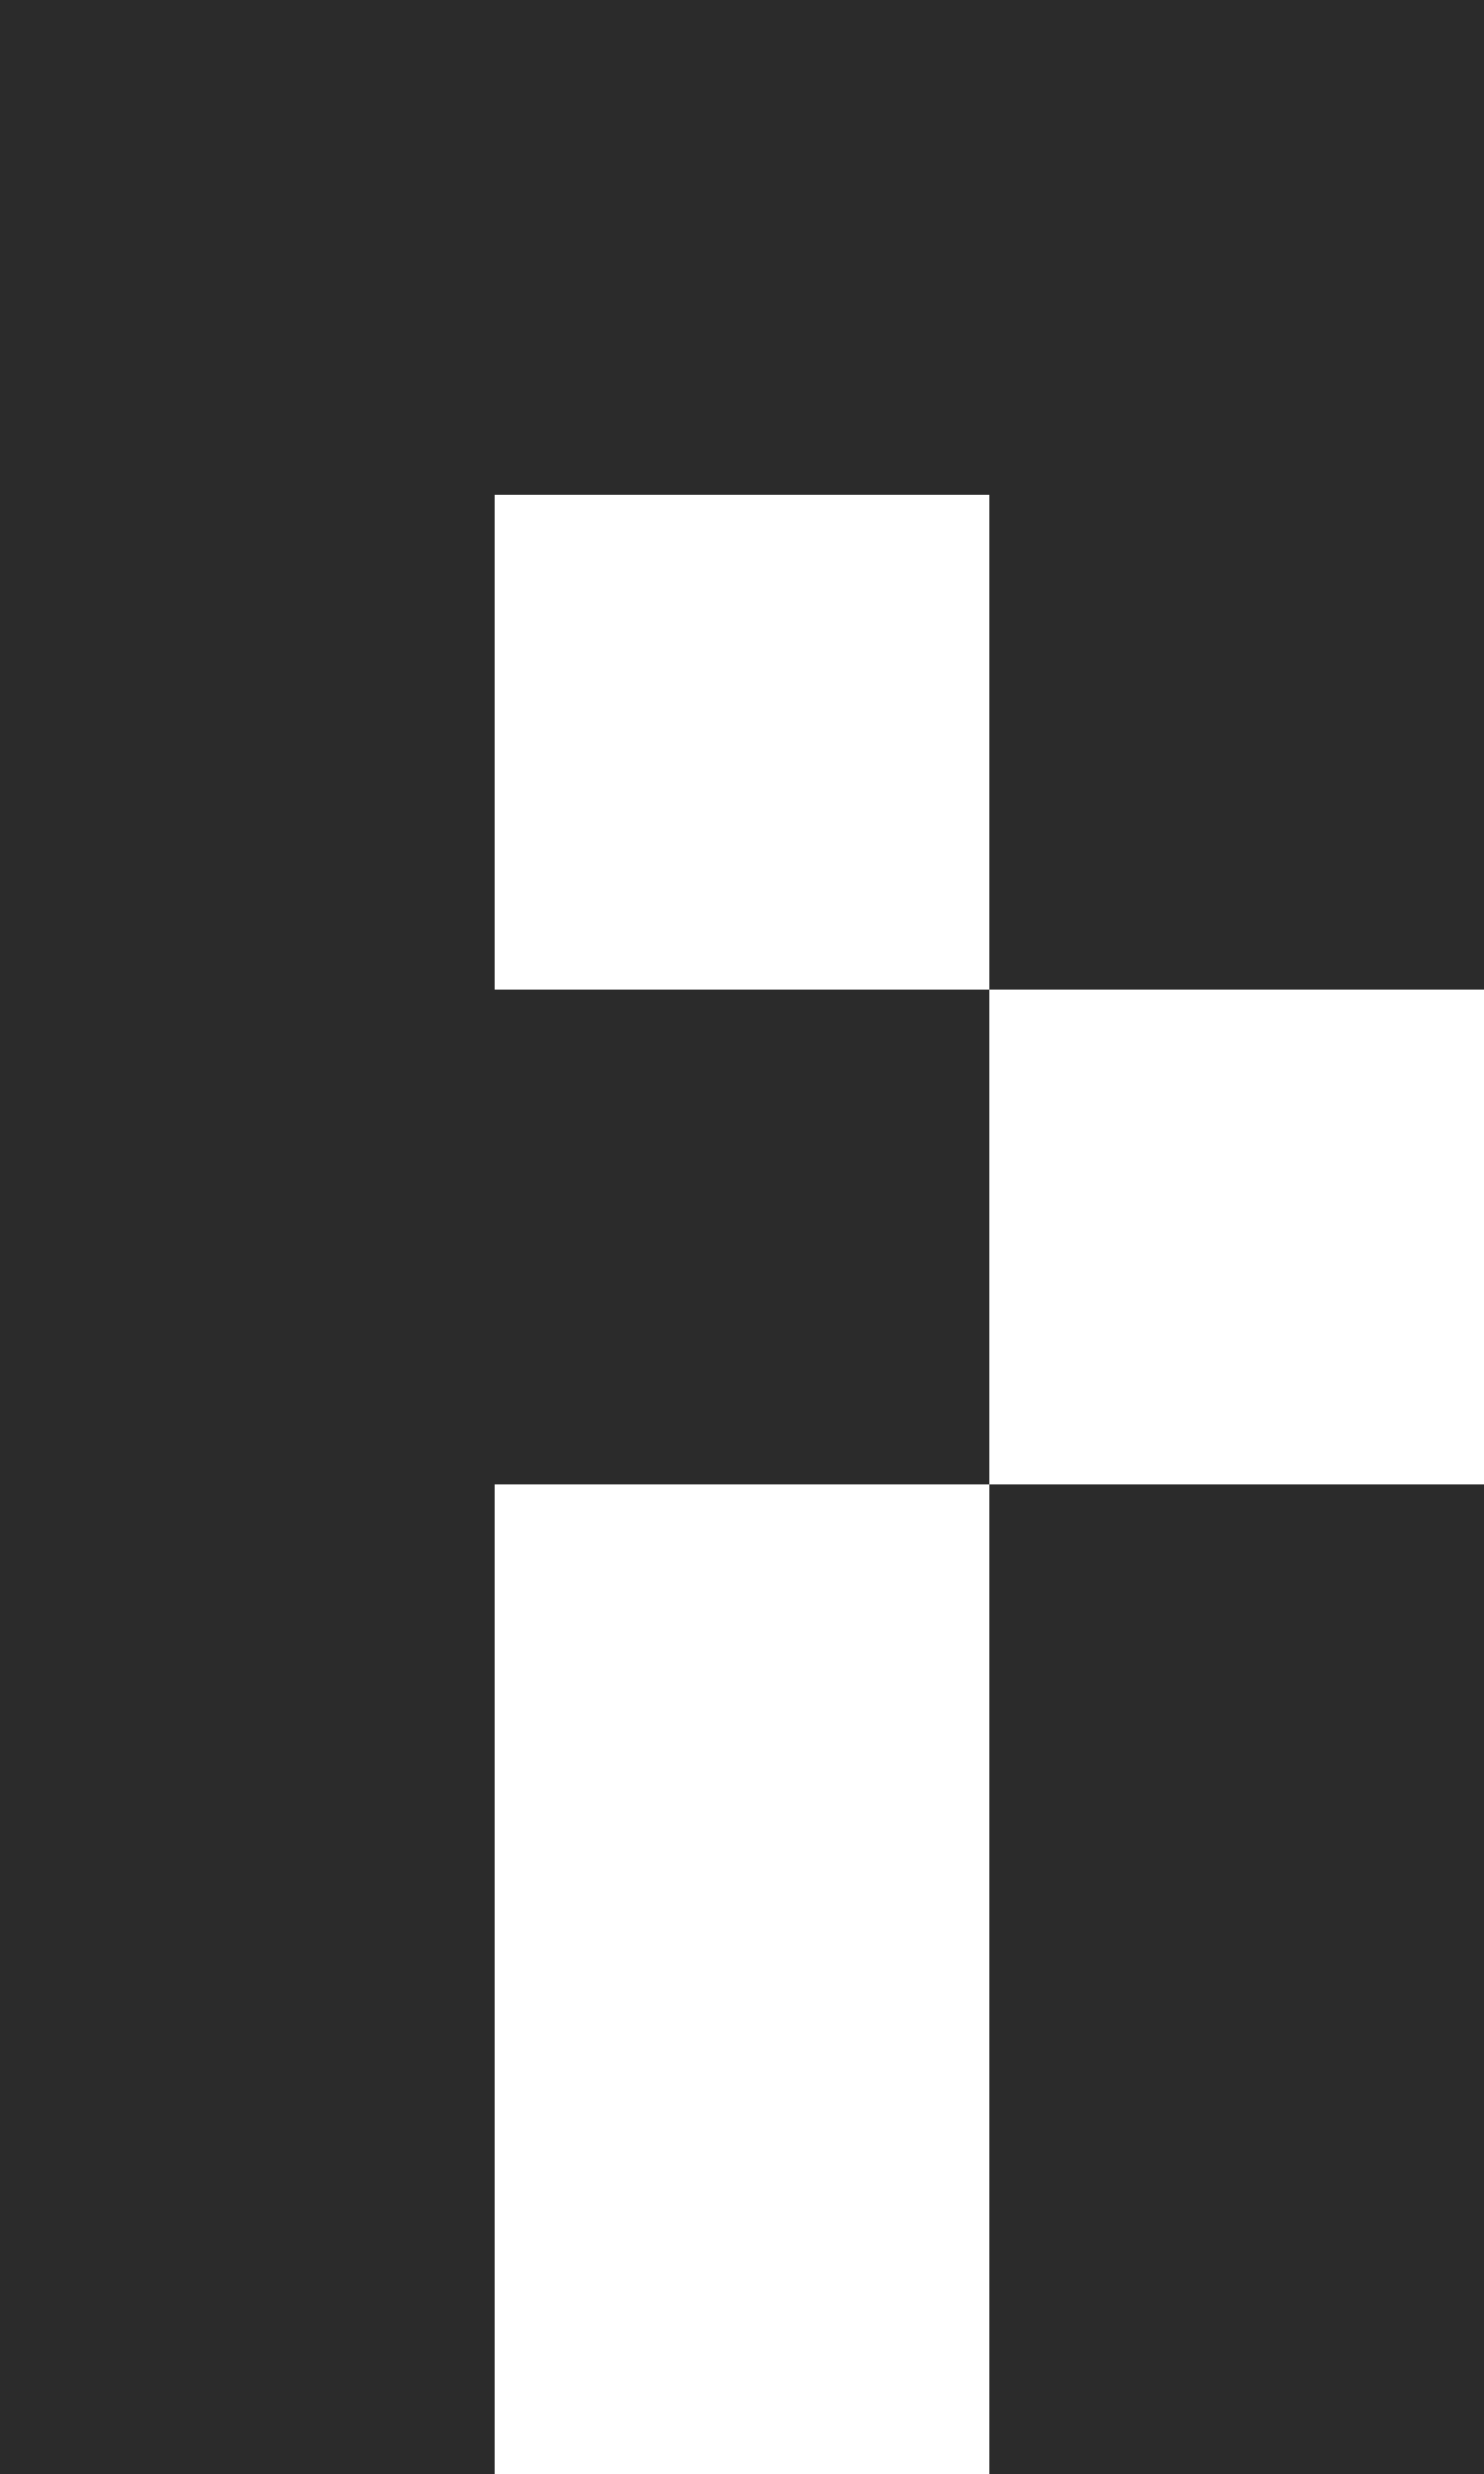
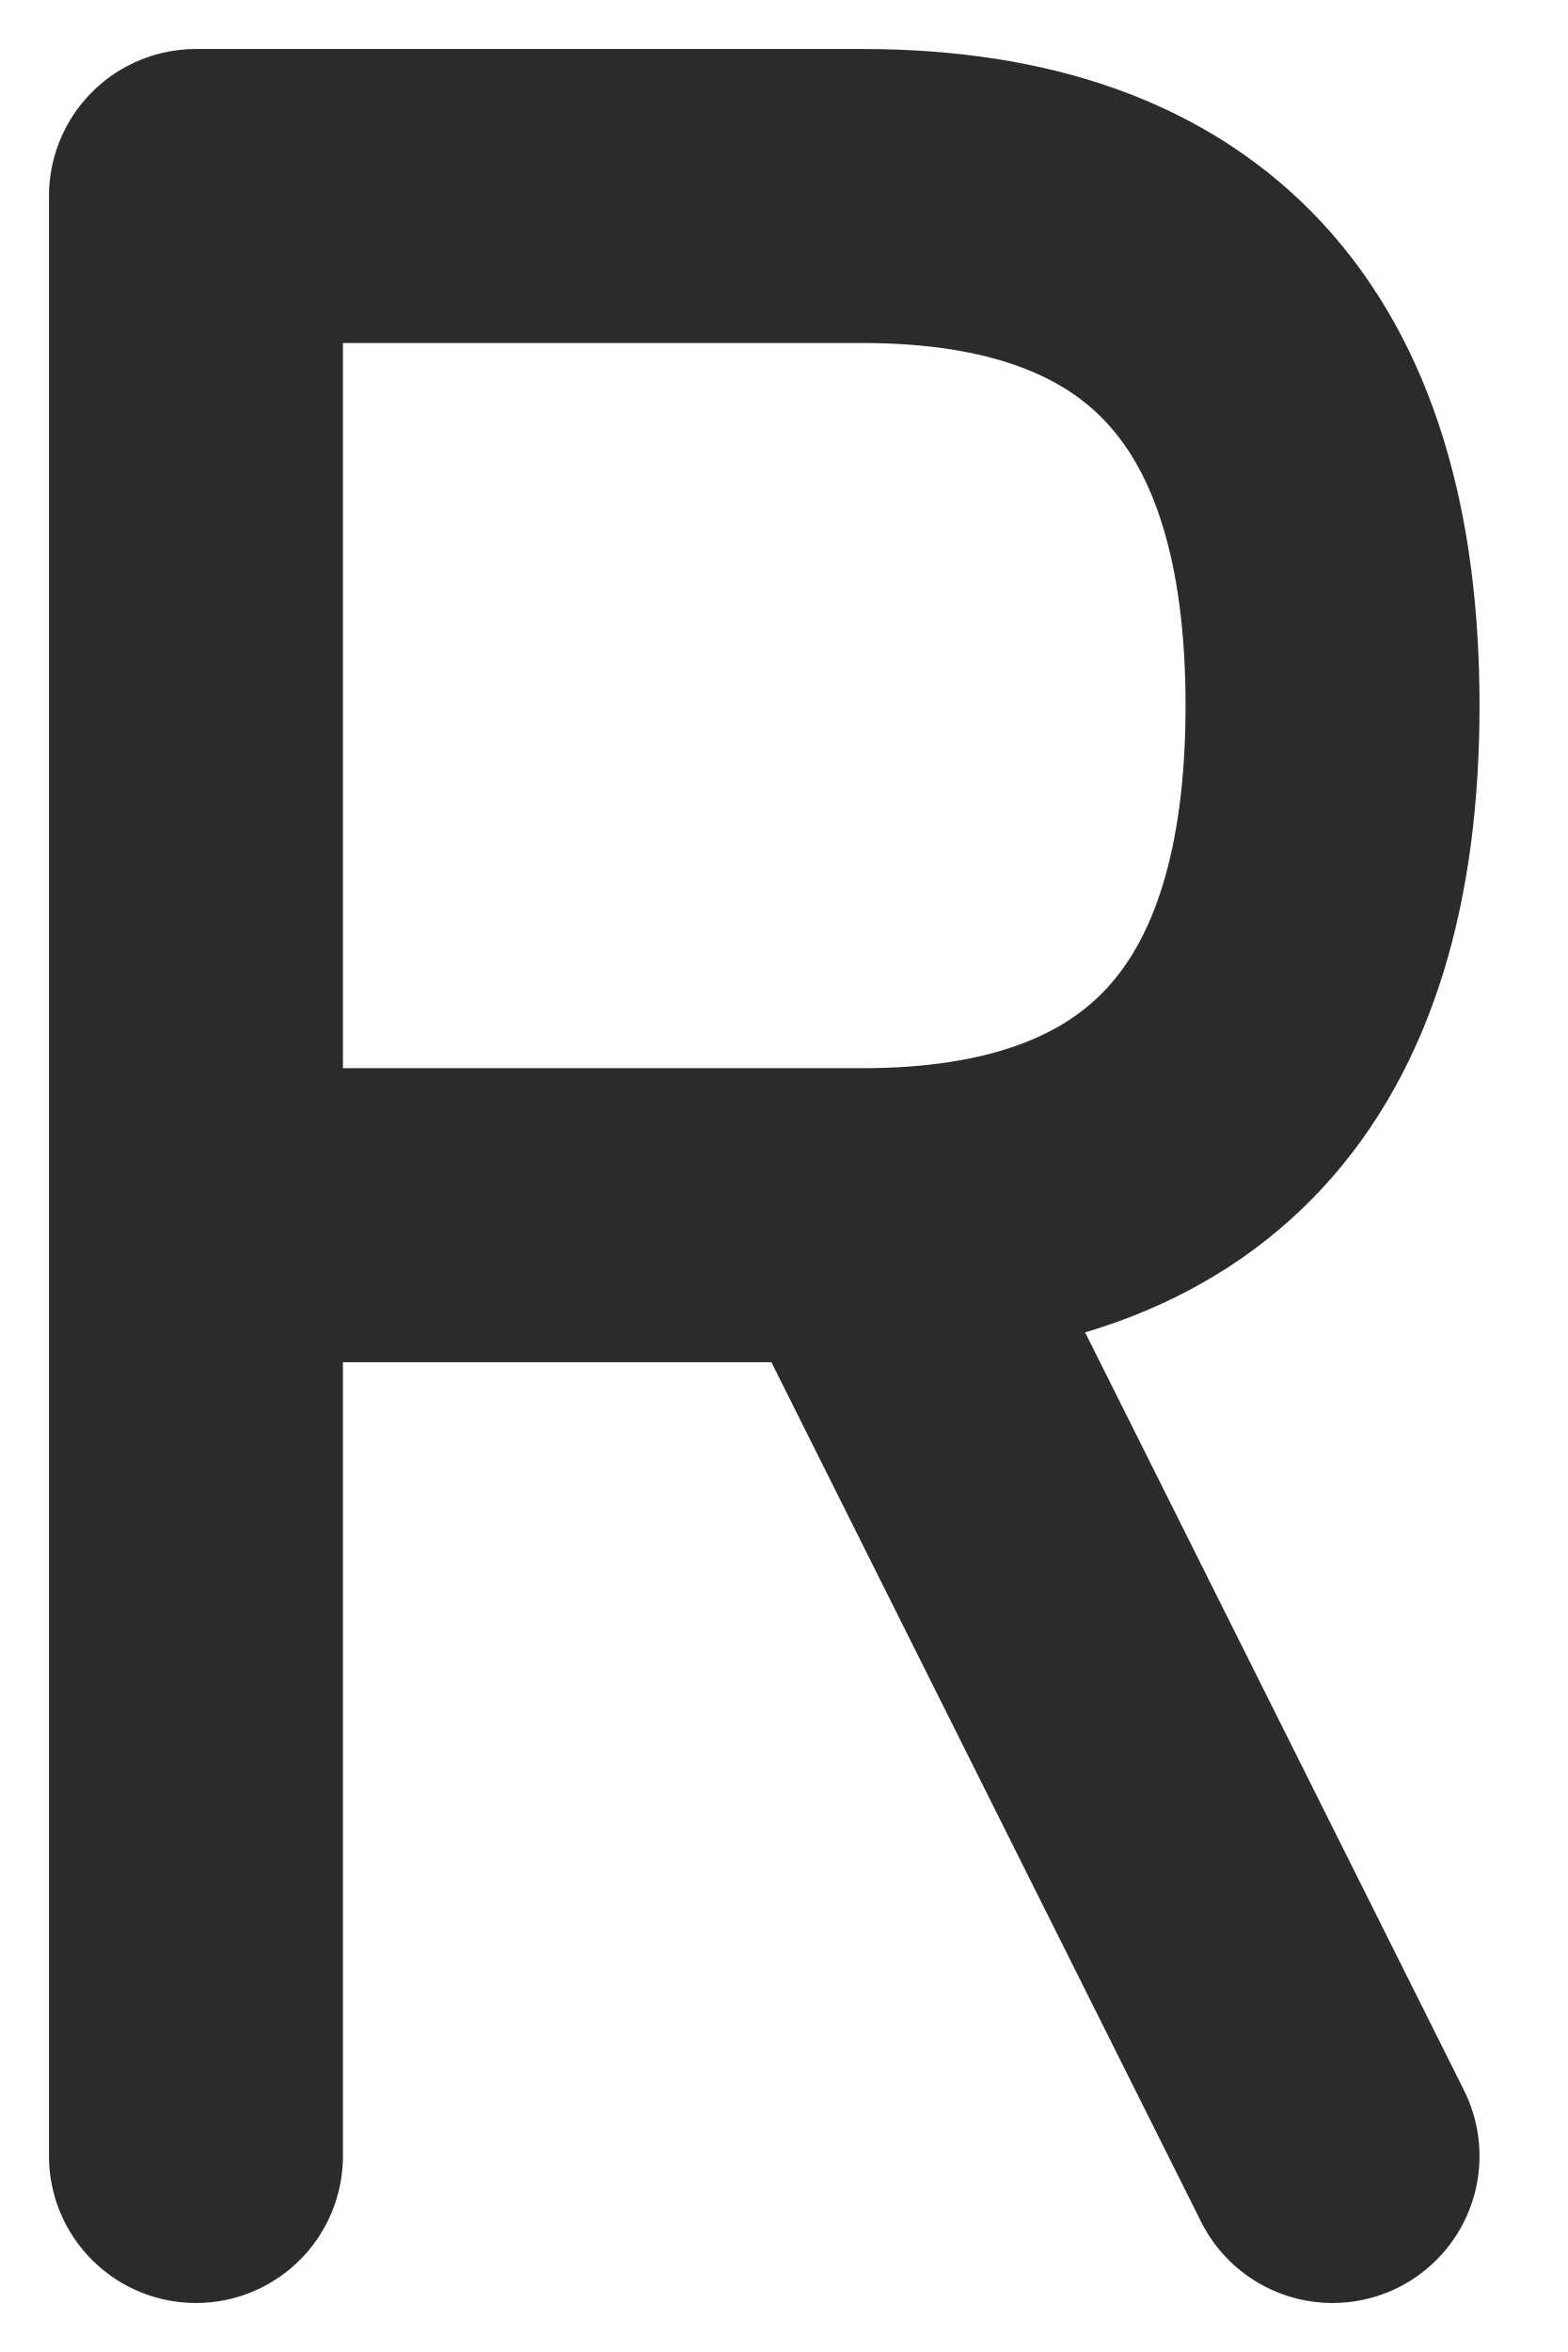
- <svg xmlns="http://www.w3.org/2000/svg" width="12" height="20" viewBox="0 0 12 20">
-   <g fill="#2b2b2b">
-     <rect x="0" y="0" width="4" height="4" />
-     <rect x="4" y="0" width="4" height="4" />
-     <rect x="8" y="0" width="4" height="4" />
-     <rect x="0" y="4" width="4" height="4" />
-     <rect x="8" y="4" width="4" height="4" />
-     <rect x="0" y="8" width="4" height="4" />
-     <rect x="4" y="8" width="4" height="4" />
-     <rect x="0" y="12" width="4" height="4" />
-     <rect x="8" y="12" width="4" height="4" />
-     <rect x="0" y="16" width="4" height="4" />
-     <rect x="8" y="16" width="4" height="4" />
-   </g>
+ <svg xmlns="http://www.w3.org/2000/svg" width="16" height="24" viewBox="-1 -1 8 12">
+   <path d="M0 10 V0 H3.4 Q5.8 0 5.8 2.6 Q5.8 5.2 3.4 5.2 H0 M3.4 5.2 L5.8 10" fill="none" stroke="#2b2b2b" stroke-width="1.5" stroke-linecap="round" stroke-linejoin="round" />
</svg>
